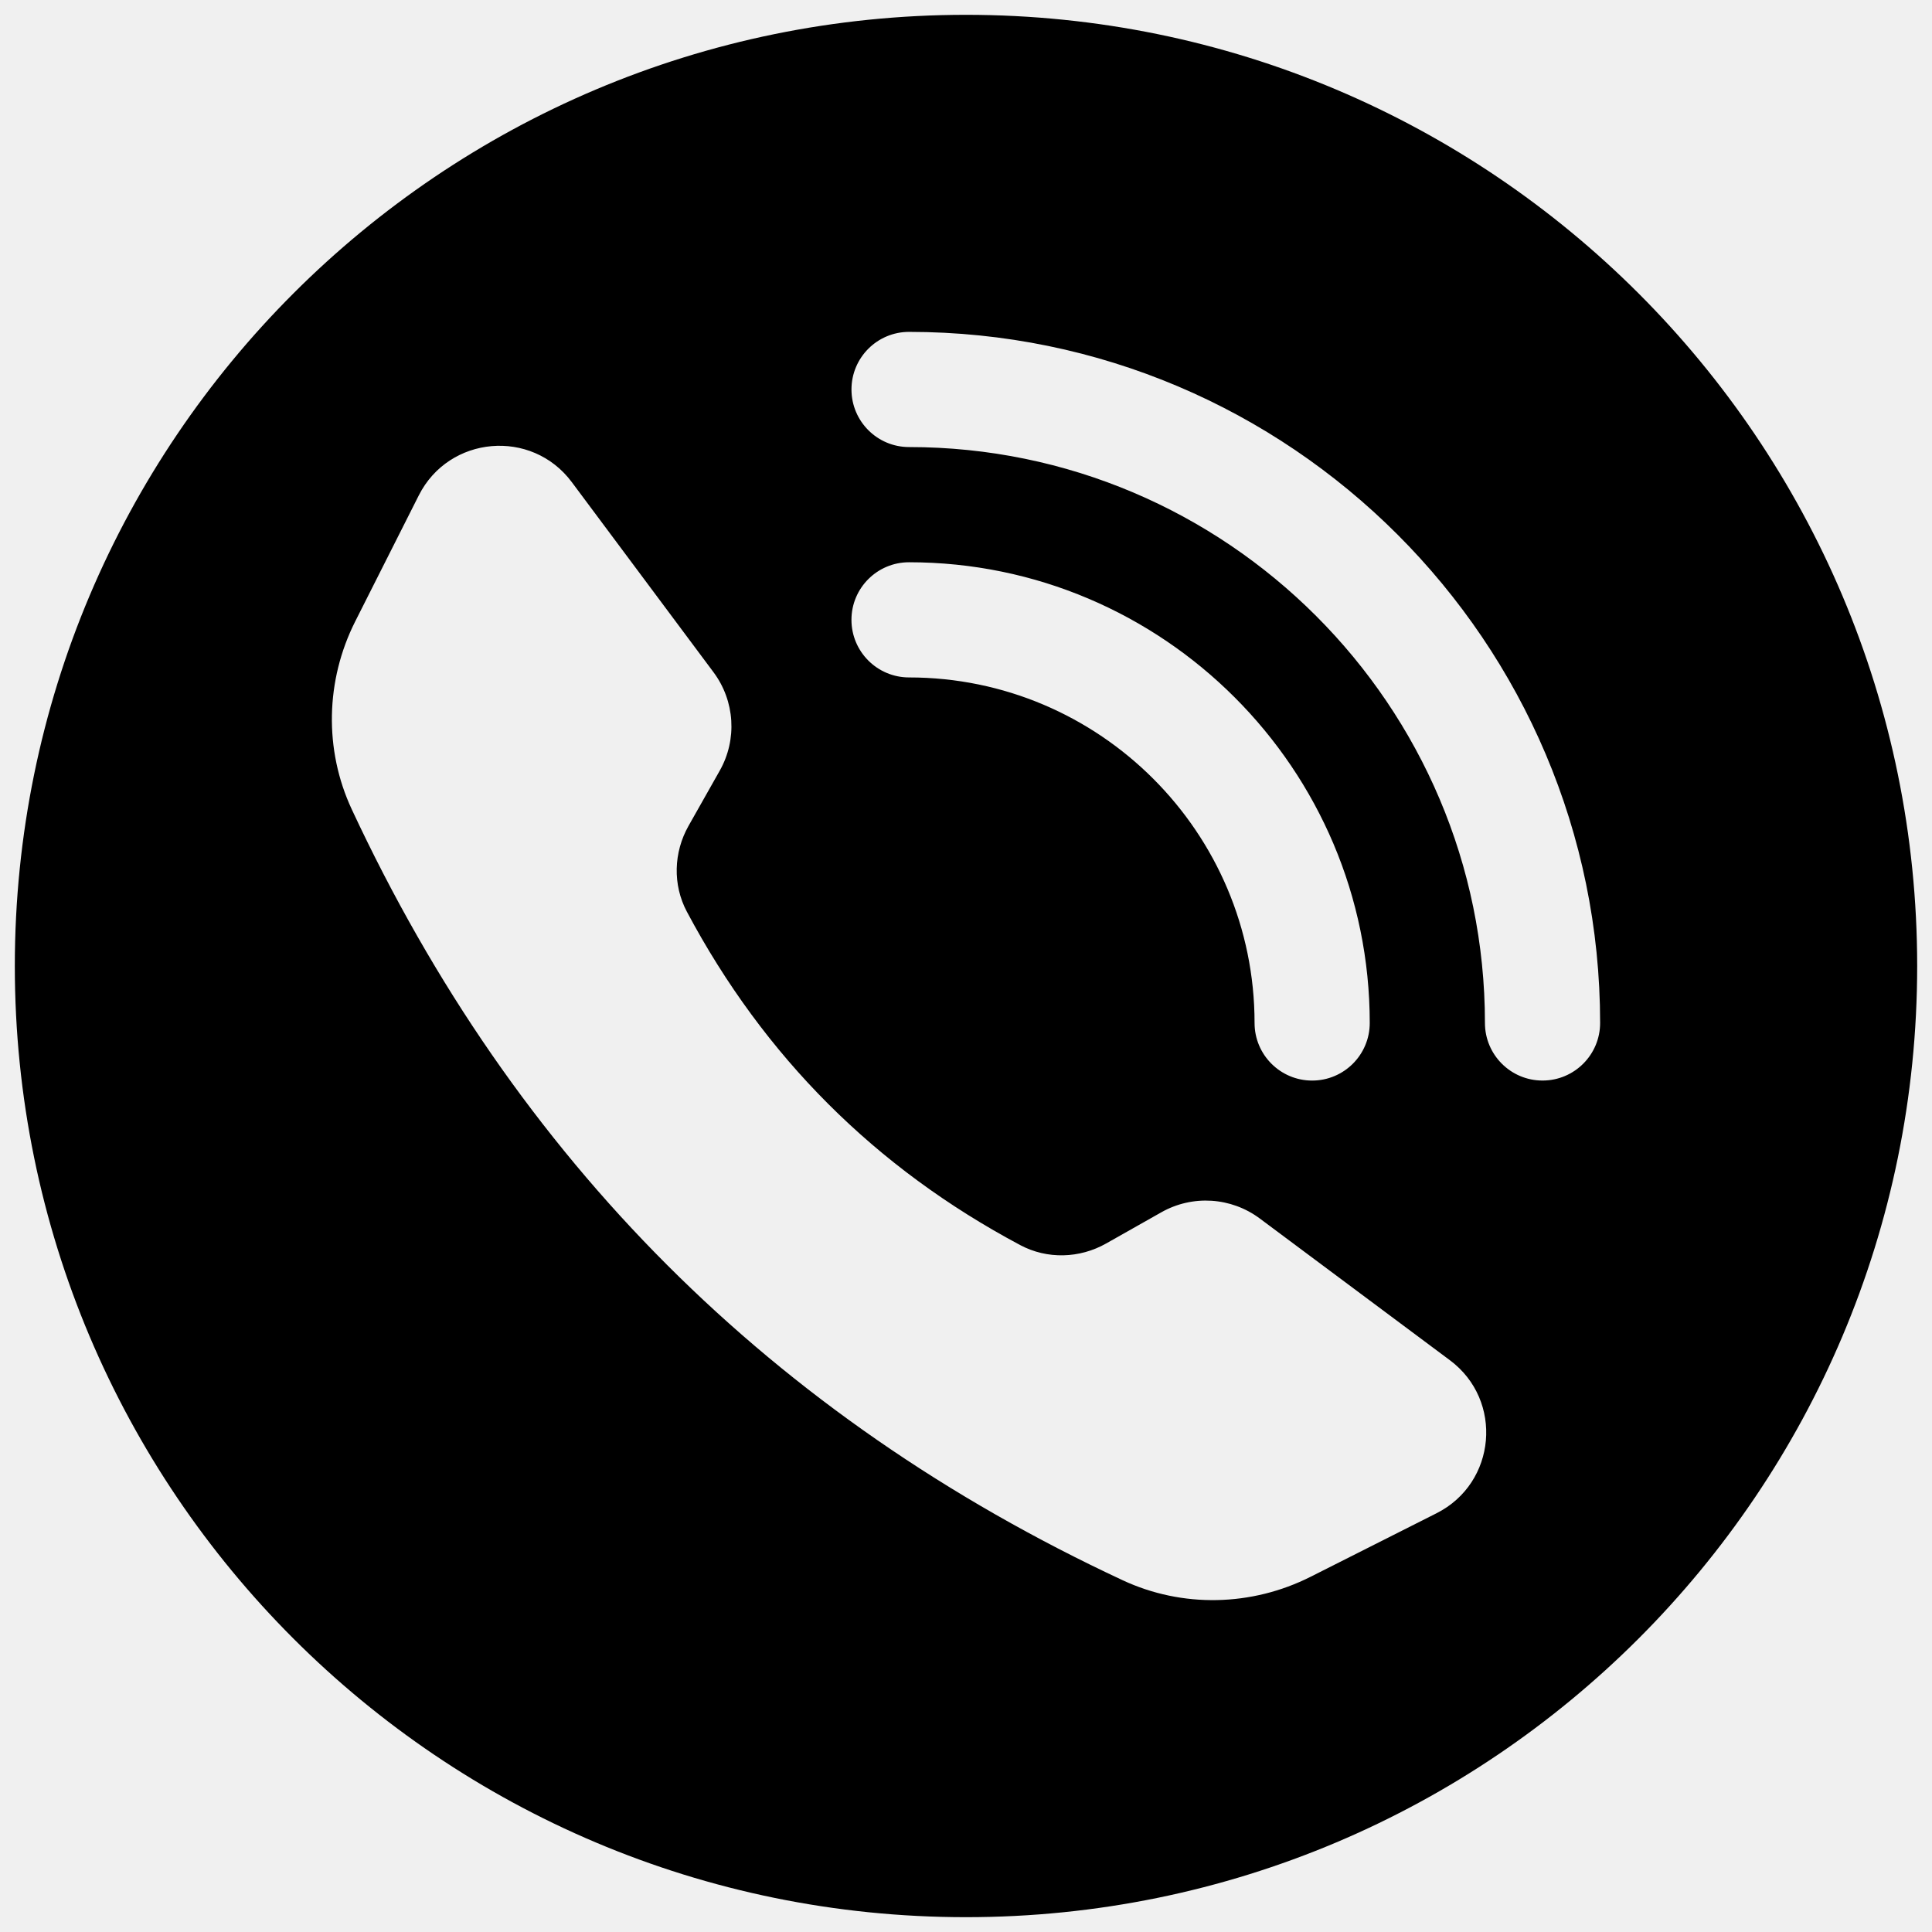
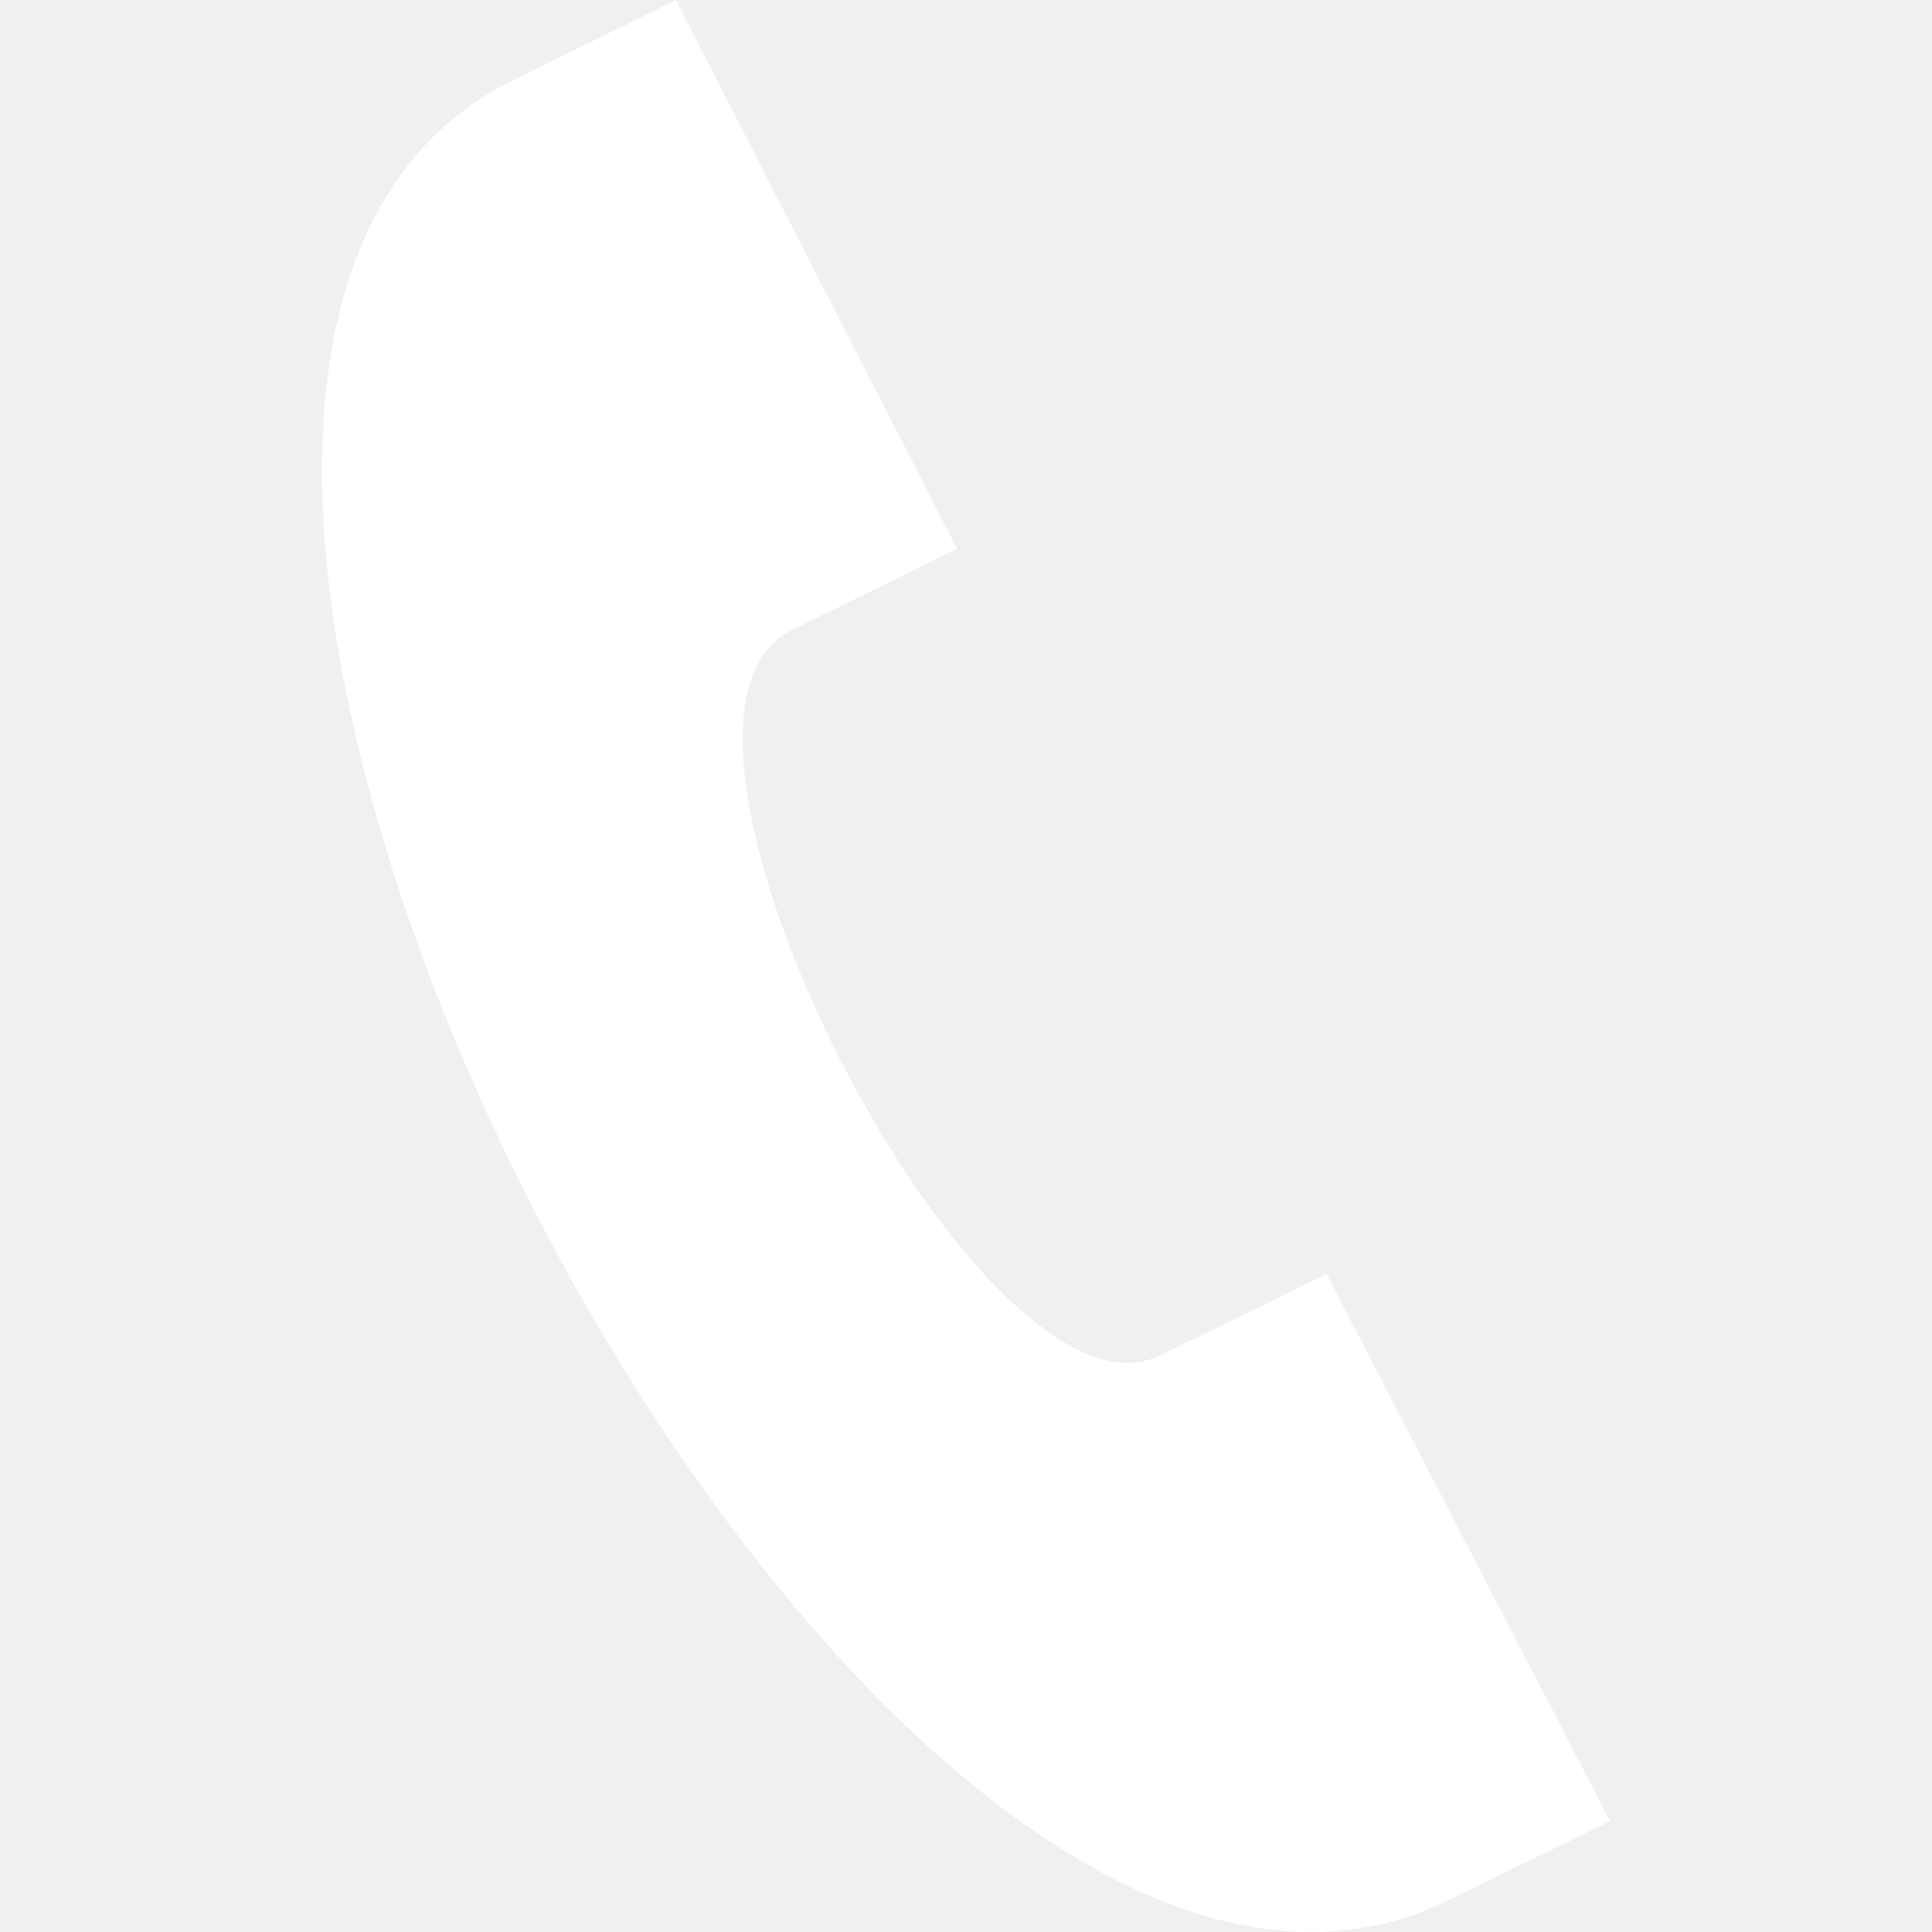
- <svg xmlns="http://www.w3.org/2000/svg" version="1.1" width="24px" height="24px" viewBox="0 0 256 256" xml:space="preserve">
-   <defs>
- </defs>
-   <g transform="translate(128 128) scale(0.72 0.72)" style="">
-     <g style="stroke: none; stroke-width: 0; stroke-dasharray: none; stroke-linecap: butt; stroke-linejoin: miter; stroke-miterlimit: 10; fill: none; fill-rule: nonzero; opacity: 1;" transform="translate(-175.05 -175.05) scale(3.89 3.89)">
-       <path d="M 45 0 C 20.147 0 0 20.147 0 45 c 0 24.853 20.147 45 45 45 s 45 -20.147 45 -45 C 90 20.147 69.853 0 45 0 z M 67.263 70.889 l -5.959 3.006 c -2.785 1.405 -6.068 1.482 -8.894 0.164 c -16.58 -7.733 -28.736 -19.889 -36.469 -36.469 c -1.318 -2.827 -1.241 -6.109 0.164 -8.894 l 3.006 -5.959 c 1.43 -2.834 5.342 -3.174 7.239 -0.629 l 6.706 8.995 c 1.011 1.357 1.127 3.182 0.294 4.655 l -1.477 2.613 c -0.708 1.253 -0.755 2.788 -0.079 4.059 c 3.654 6.864 8.913 12.123 15.777 15.777 c 1.271 0.676 2.806 0.63 4.059 -0.079 l 2.613 -1.477 c 1.473 -0.833 3.298 -0.717 4.655 0.294 l 8.995 6.706 C 70.438 65.547 70.098 69.459 67.263 70.889 z M 39.581 28.623 c 0 -1.505 1.22 -2.724 2.724 -2.724 c 12.019 0 21.796 9.778 21.796 21.796 c 0 1.505 -1.22 2.725 -2.725 2.725 s -2.724 -1.22 -2.724 -2.725 c 0 -9.014 -7.333 -16.347 -16.347 -16.347 C 40.801 31.347 39.581 30.127 39.581 28.623 z M 72.275 50.419 c -1.505 0 -2.724 -1.22 -2.724 -2.725 c 0 -15.023 -12.222 -27.245 -27.245 -27.245 c -1.505 0 -2.724 -1.22 -2.724 -2.725 S 40.801 15 42.306 15 C 60.333 15 75 29.667 75 47.694 C 75 49.199 73.78 50.419 72.275 50.419 z" style="stroke: none; stroke-width: 1; stroke-dasharray: none; stroke-linecap: butt; stroke-linejoin: miter; stroke-miterlimit: 10; fill: rgb(0,0,0); fill-rule: nonzero; opacity: 1;" transform=" matrix(1 0 0 1 0 0) " stroke-linecap="round" />
-     </g>
-   </g>
+ <svg xmlns="http://www.w3.org/2000/svg" fill="white" width="24" height="24" viewBox="0 0 24 24">
+   <path d="M20 22.621l-3.521-6.795c-.008.004-1.974.97-2.064 1.011-2.24 1.086-6.799-7.82-4.609-8.994l2.083-1.026-3.493-6.817-2.106 1.039c-7.202 3.755 4.233 25.982 11.6 22.615.121-.055 2.102-1.029 2.11-1.033z" />
</svg>
